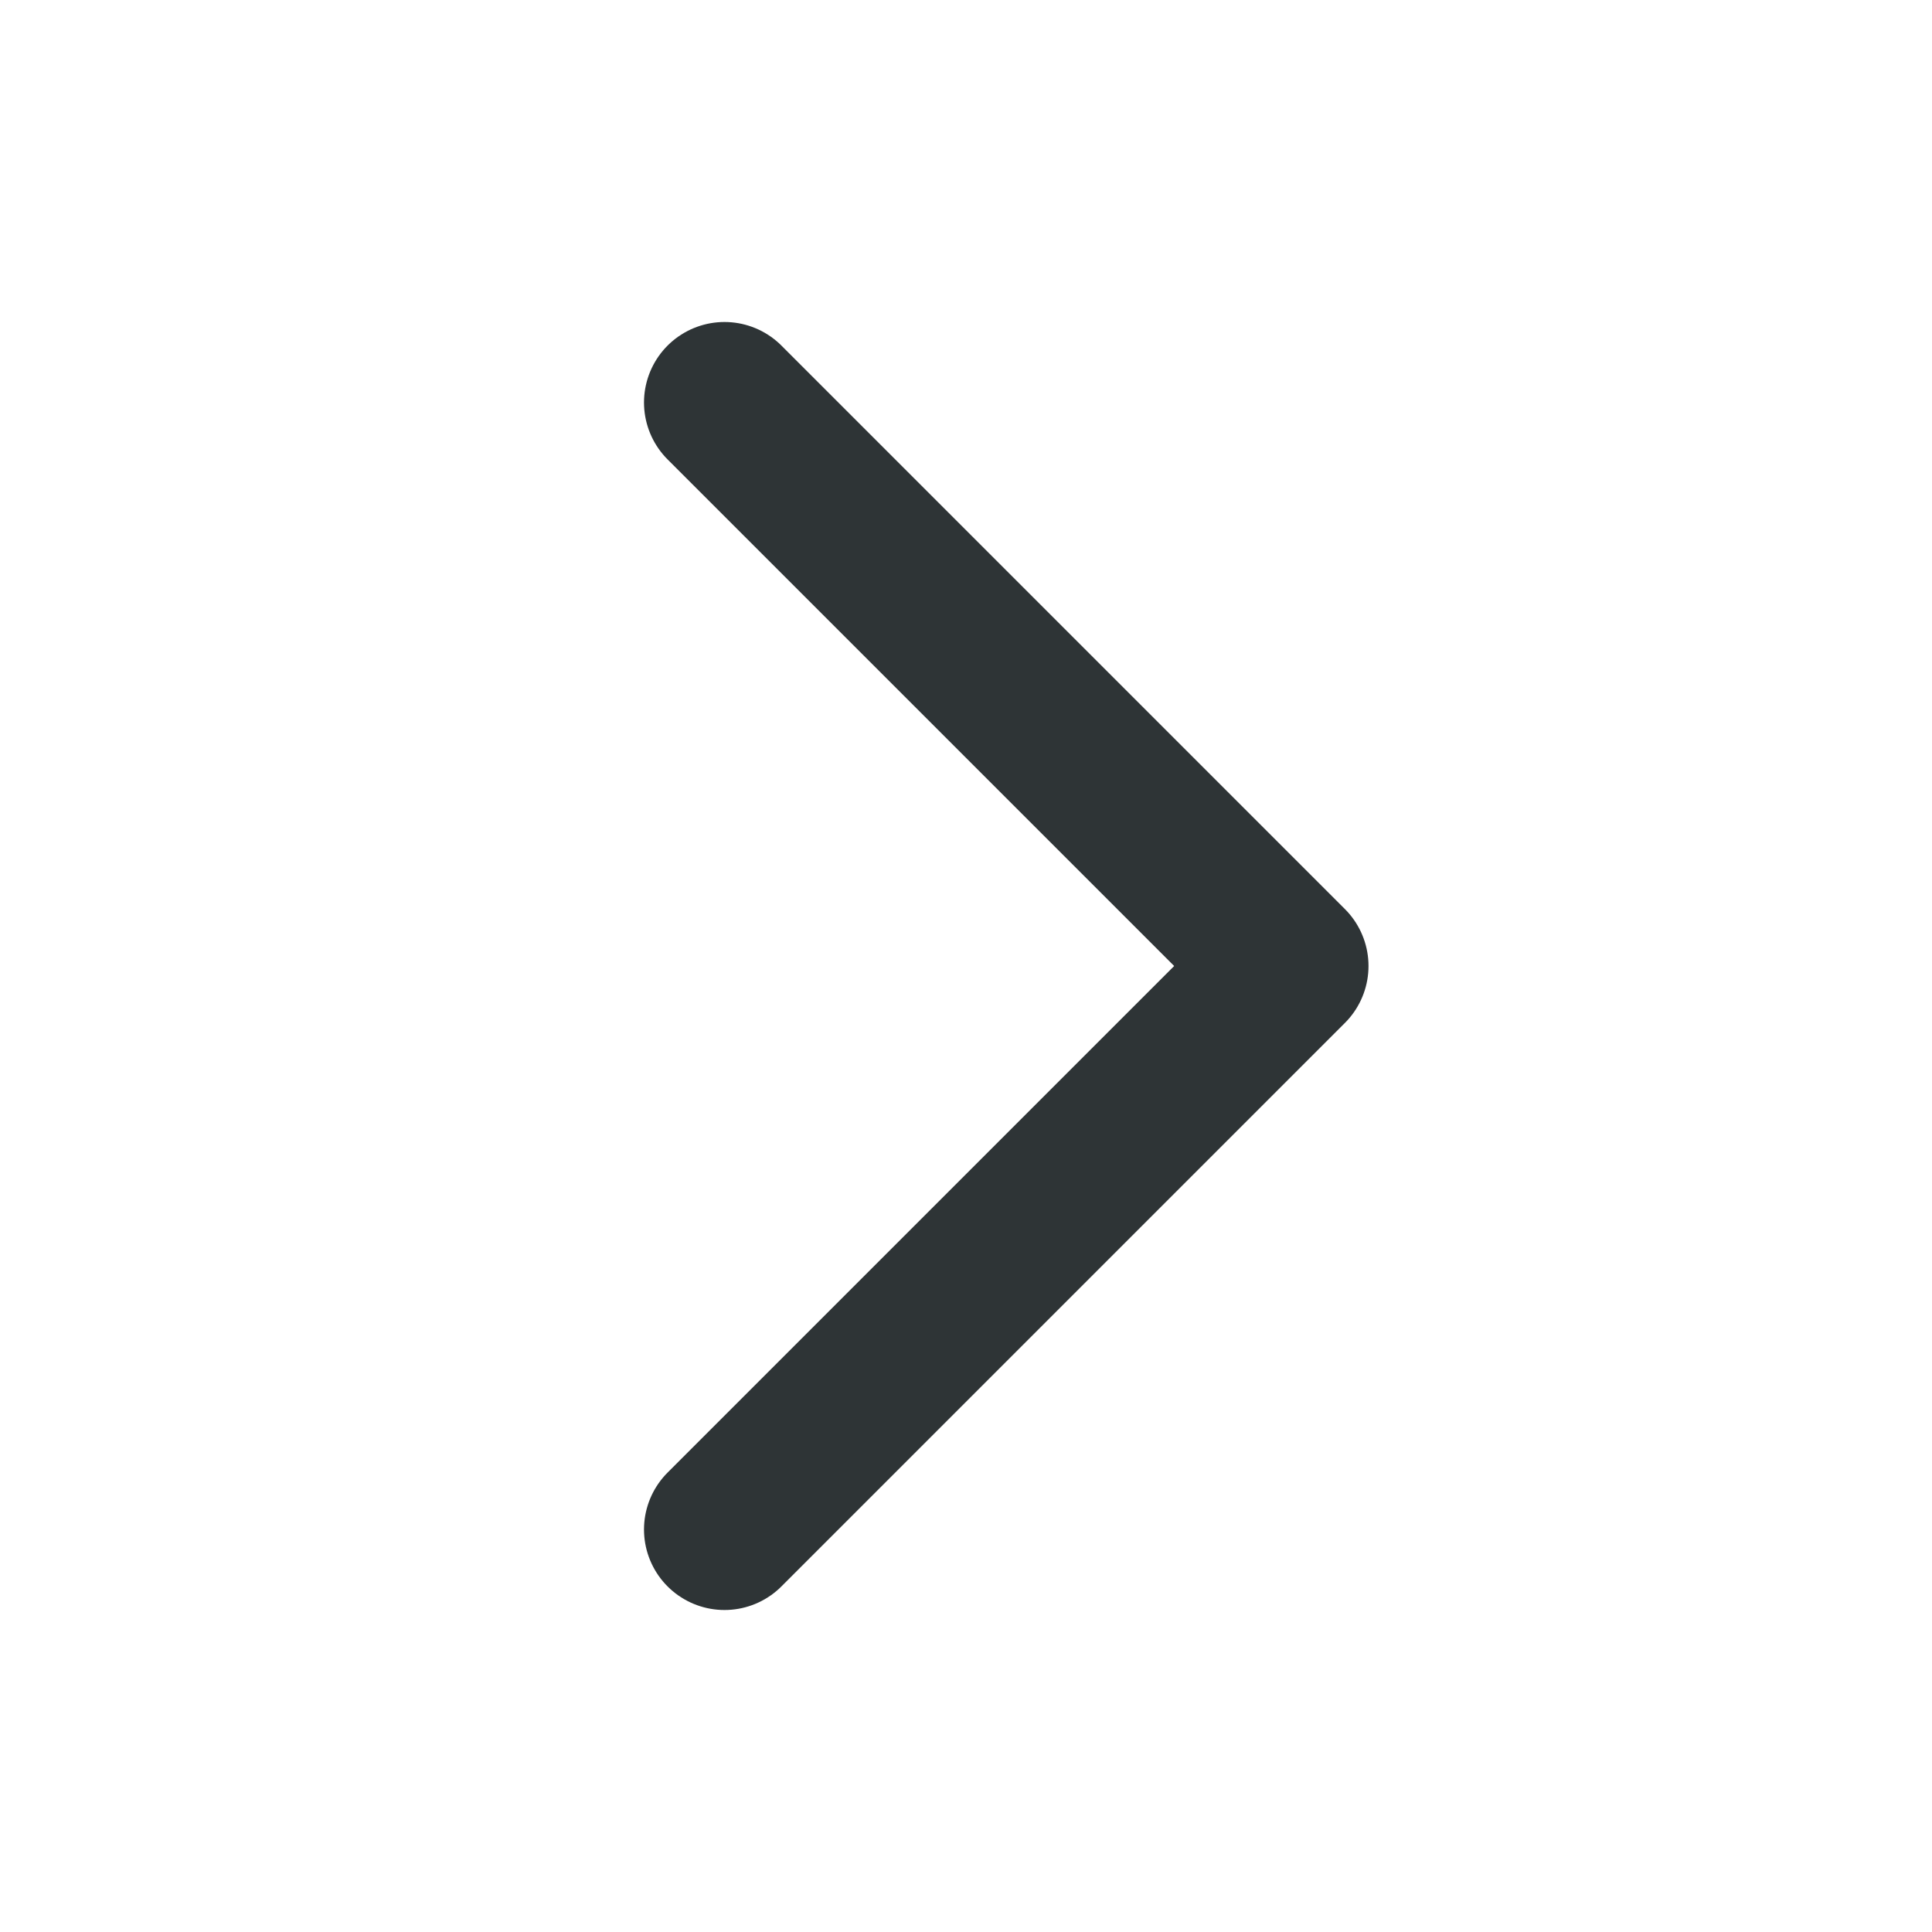
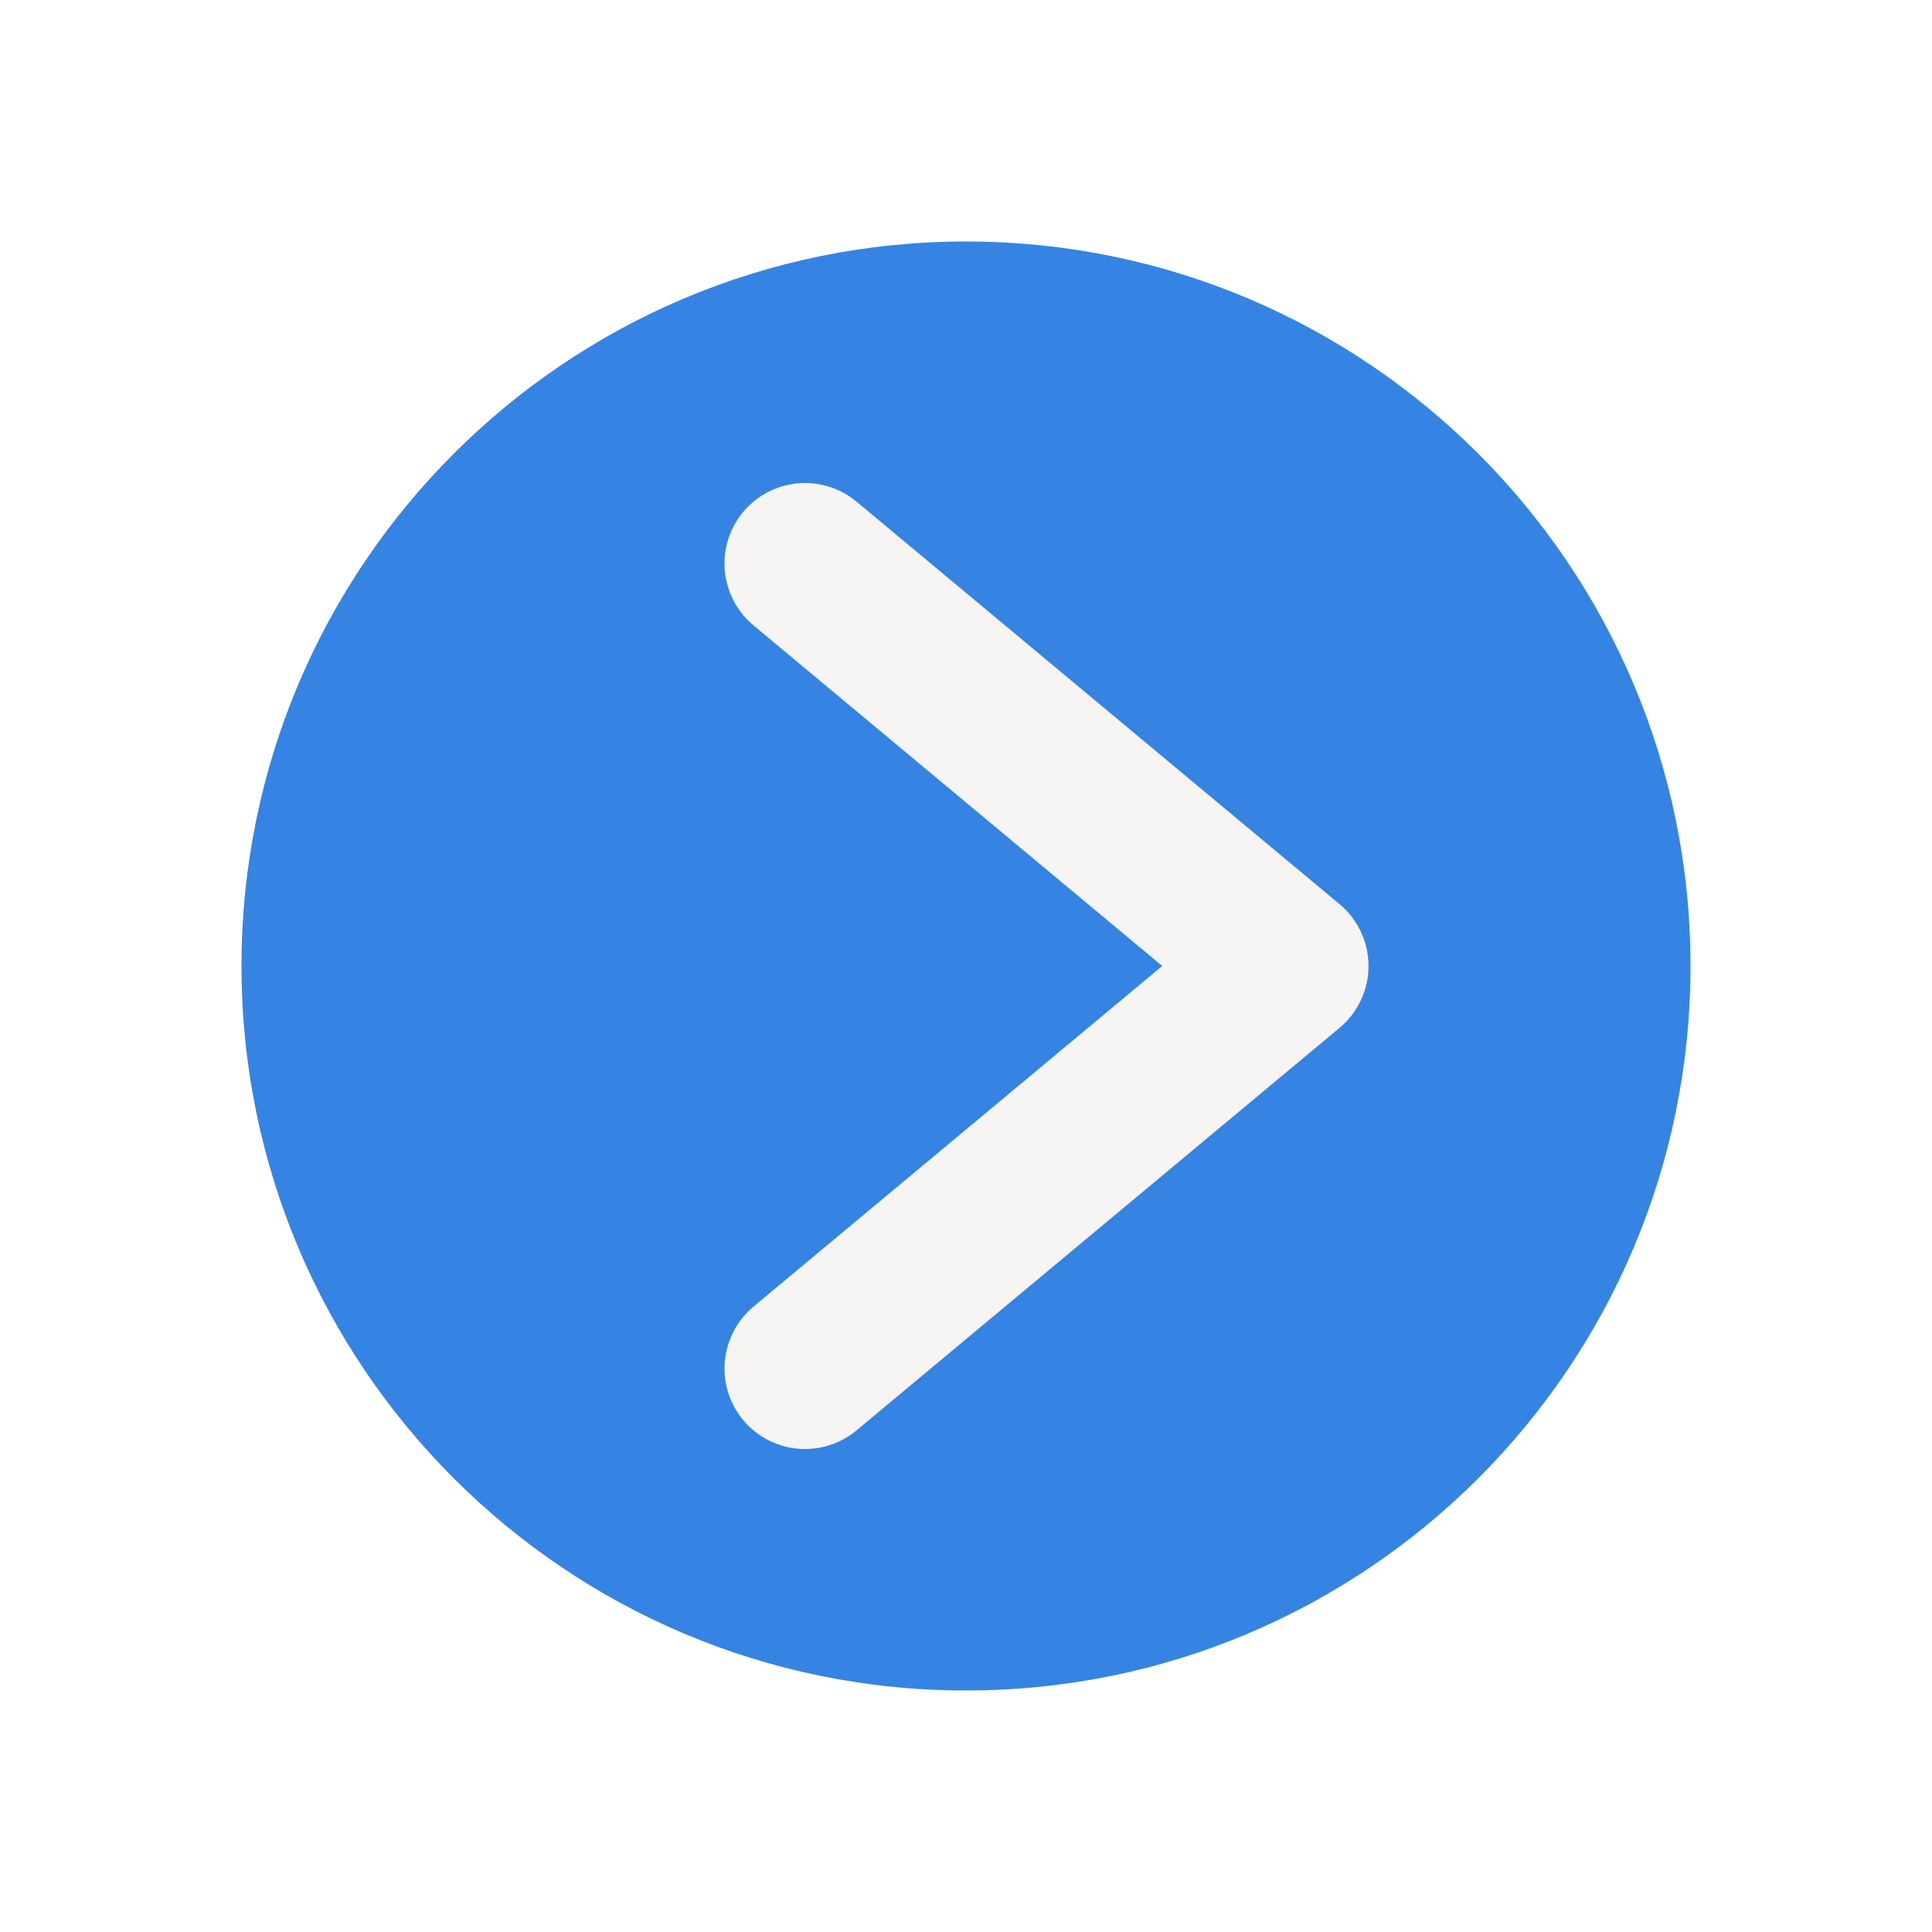
- <svg xmlns="http://www.w3.org/2000/svg" width="24" height="24" viewBox="0 0 24 24" fill="none" stroke="#2e3436" stroke-width="2" stroke-linecap="round" stroke-linejoin="round">
-   <polyline points="9,5 16,12 9,19" />
+ <svg xmlns="http://www.w3.org/2000/svg" width="24" height="24" viewBox="0 0 24 24">
+   <circle cx="12" cy="12" r="9" fill="#3584e4" />
+   <polyline points="10,7 16,12 10,17" fill="none" stroke="#f6f5f4" stroke-width="2" stroke-linecap="round" stroke-linejoin="round" />
</svg>
